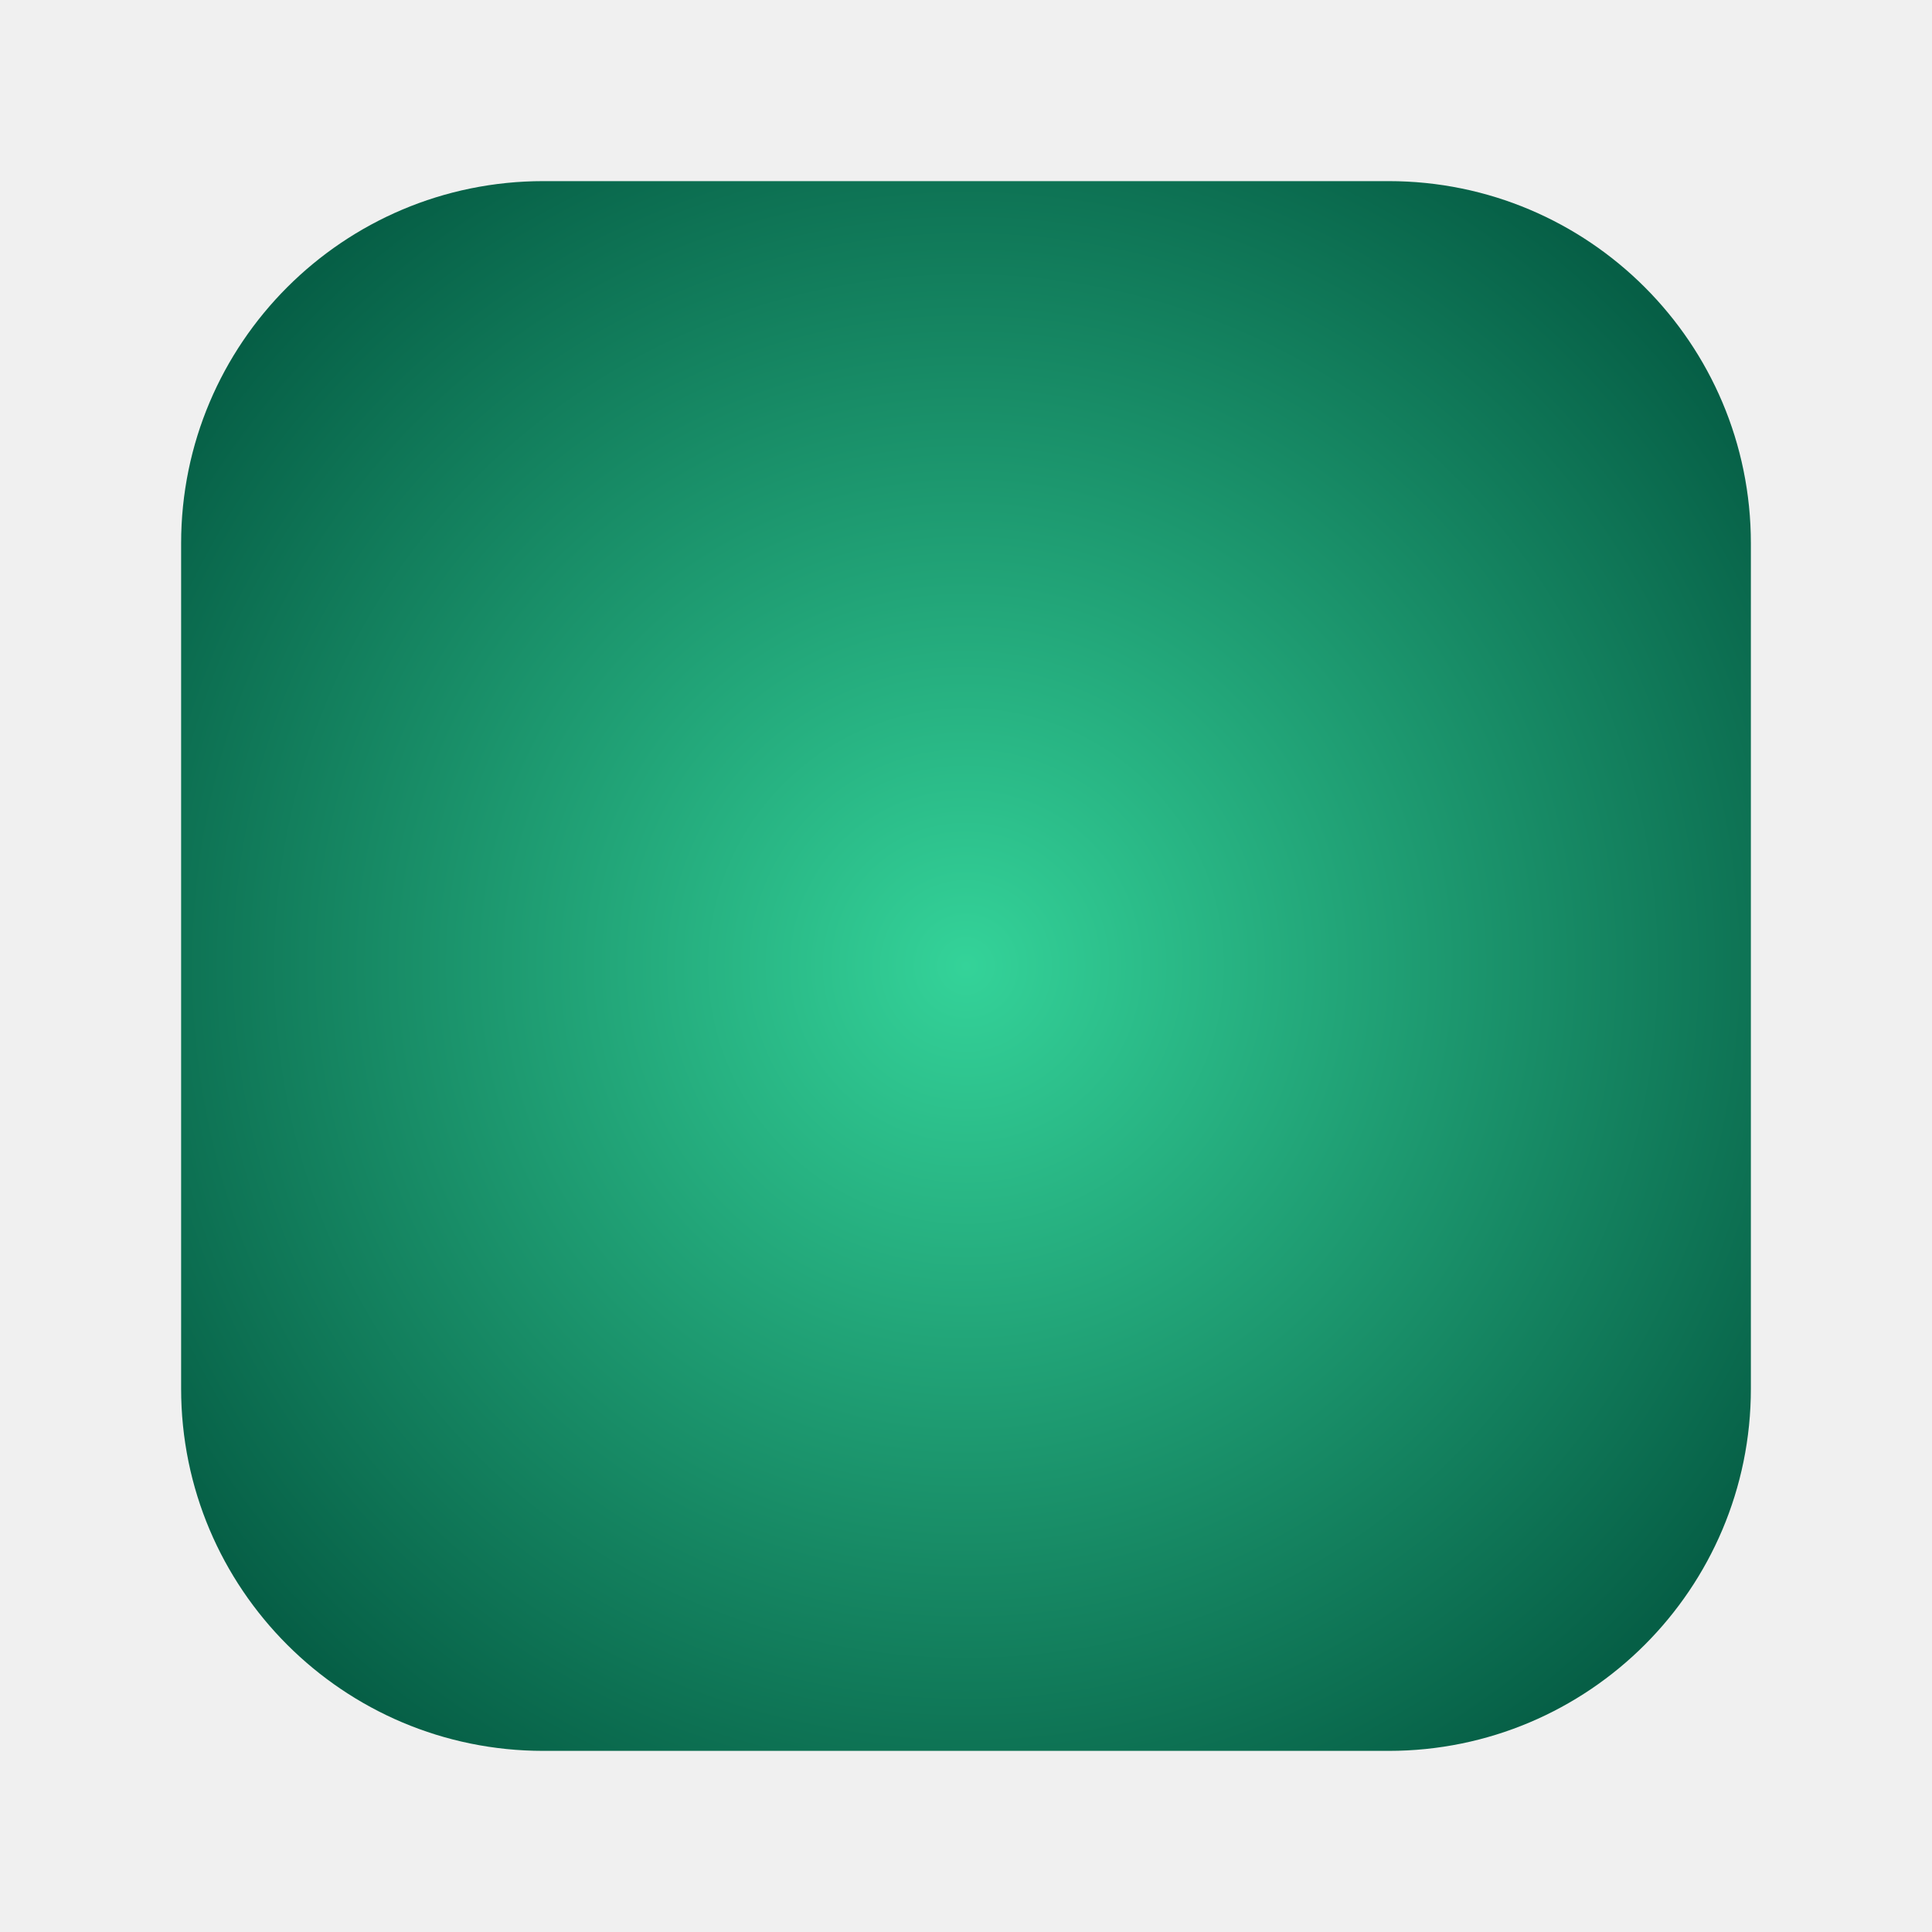
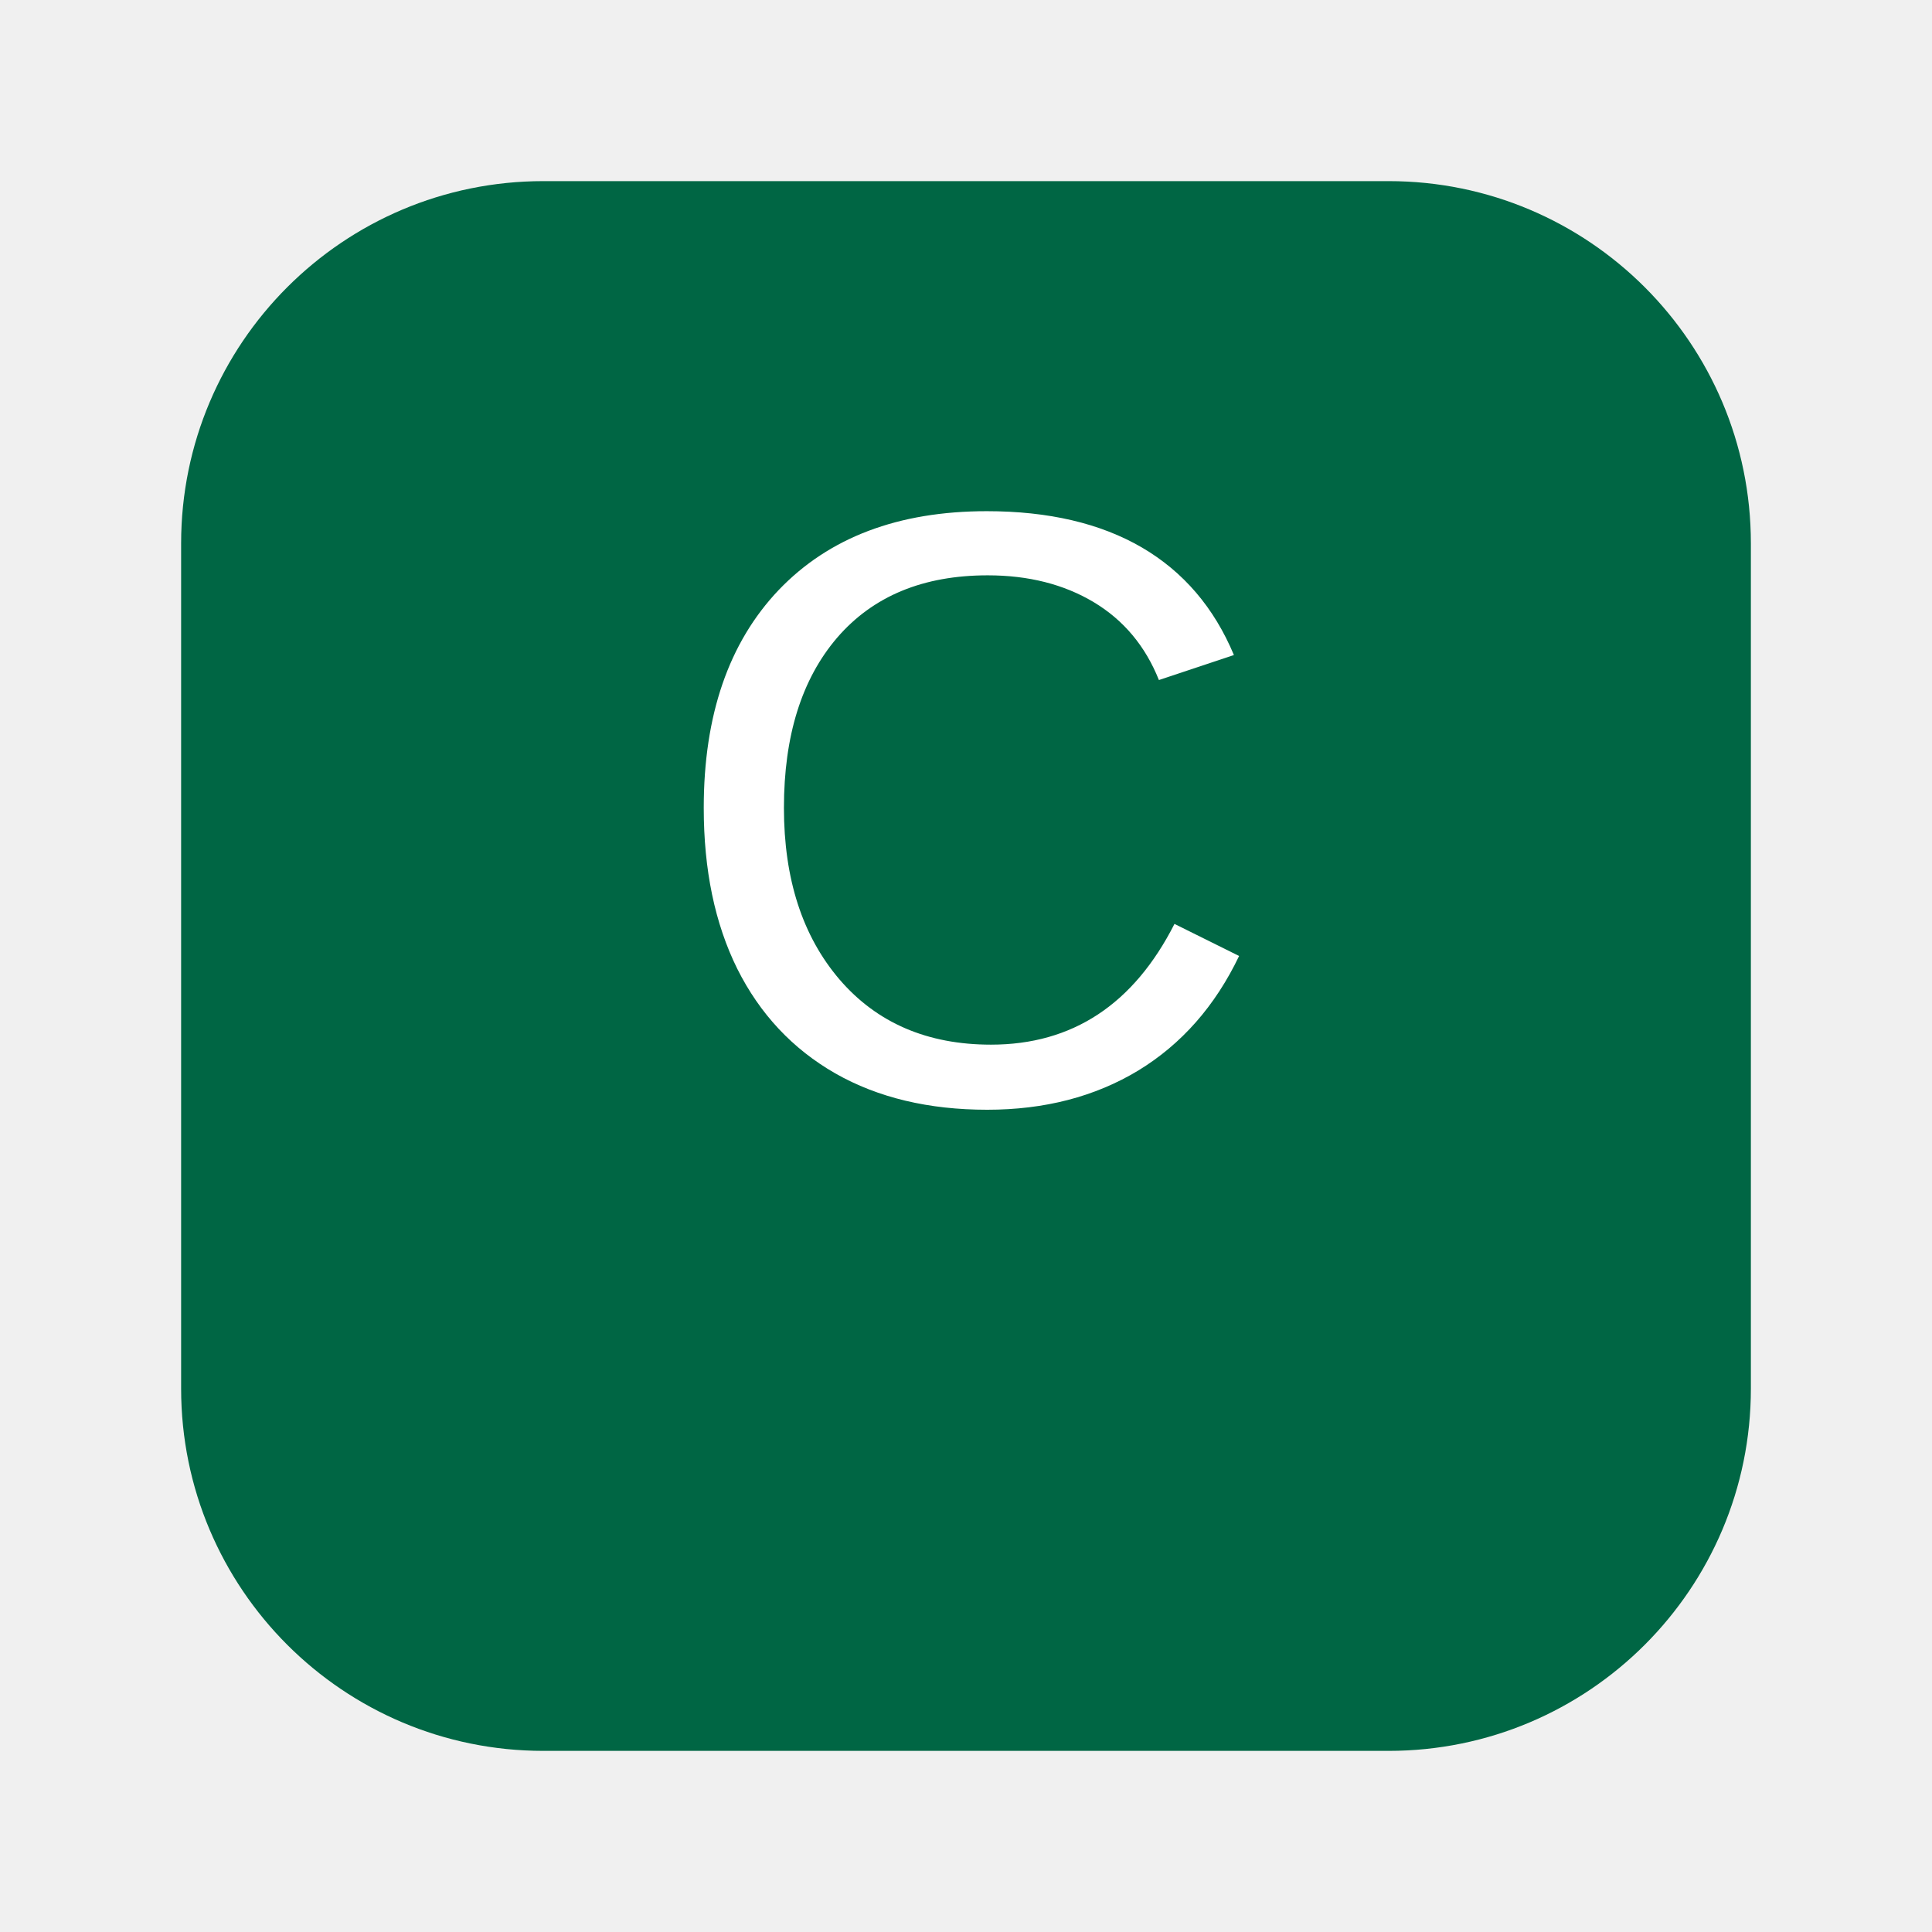
<svg xmlns="http://www.w3.org/2000/svg" viewBox="0 0 64 64">
-   <defs>
-     <radialGradient id="g" cx=".5" cy=".5" r=".6">
-       <stop offset="0" stop-color="#34d399" />
-       <stop offset="1" stop-color="#065f46" />
-     </radialGradient>
-   </defs>
-   <rect x="6" y="6" width="52" height="52" rx="12" fill="url(#g)" />
+   <rect x="6" y="6" width="52" height="52" rx="12" fill="#006644" />
+   <text x="50%" y="57%" text-anchor="middle" font-size="28" font-family="Arial" fill="white">C</text>
</svg>
